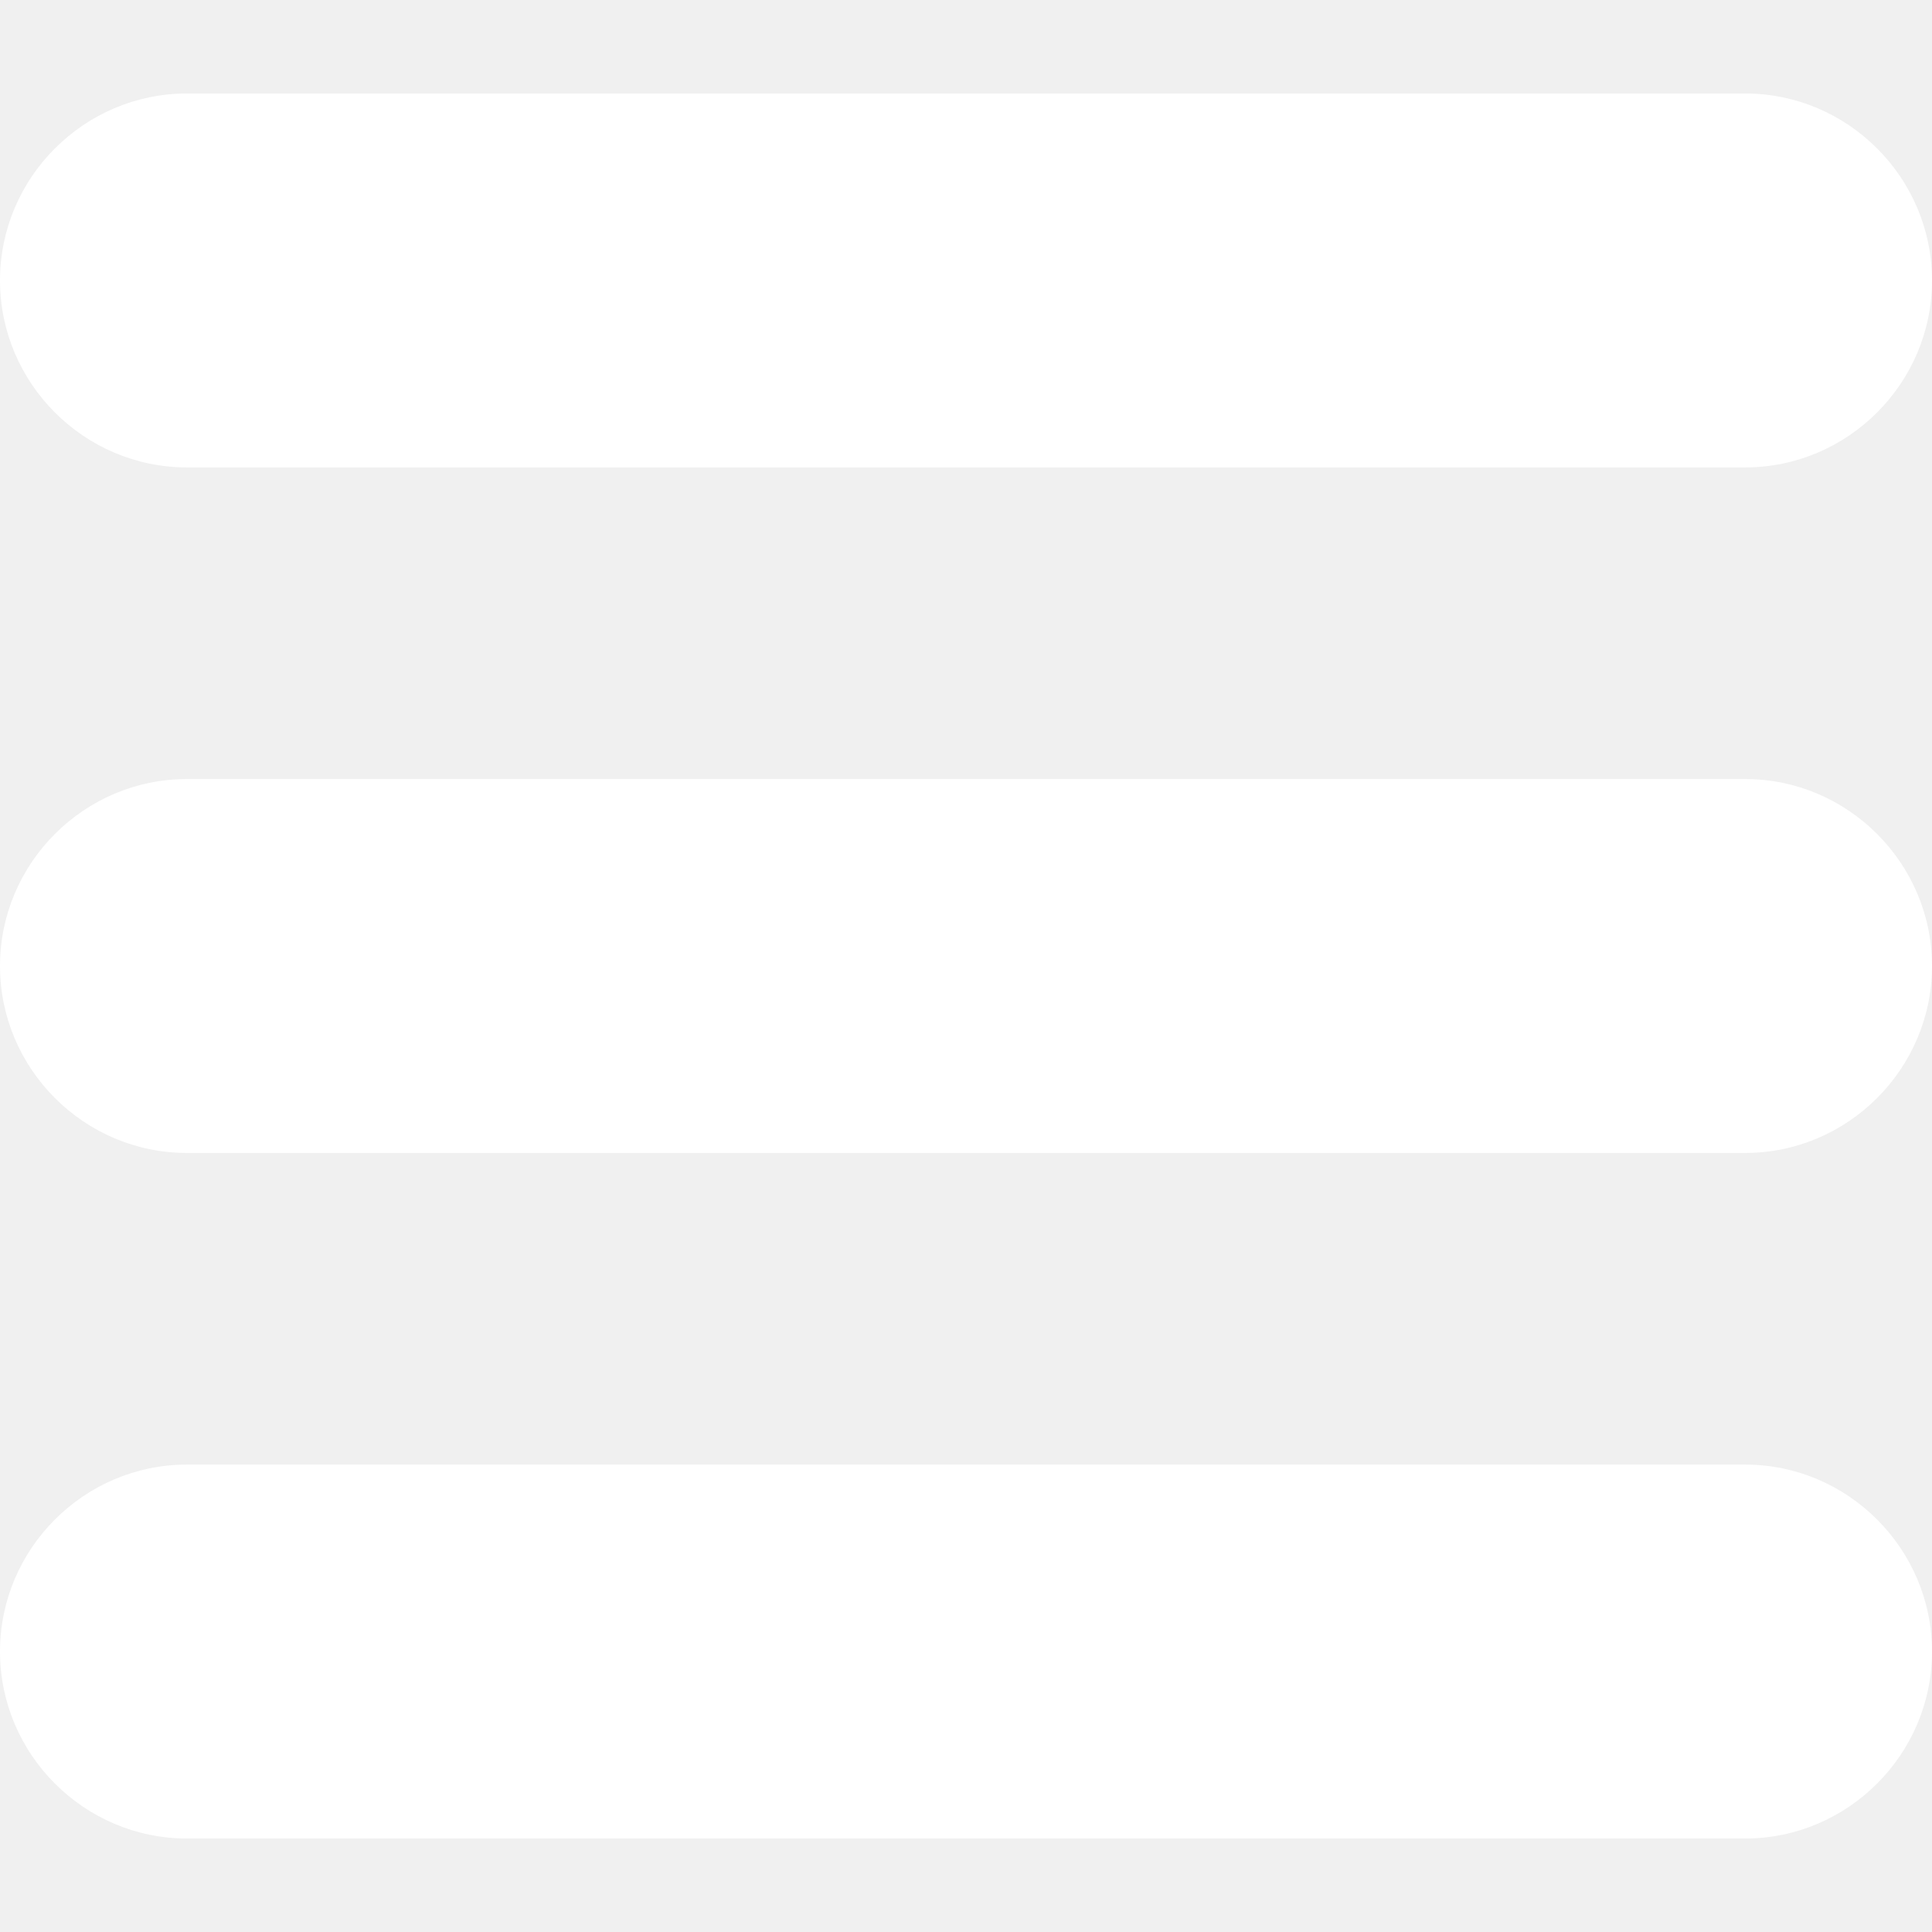
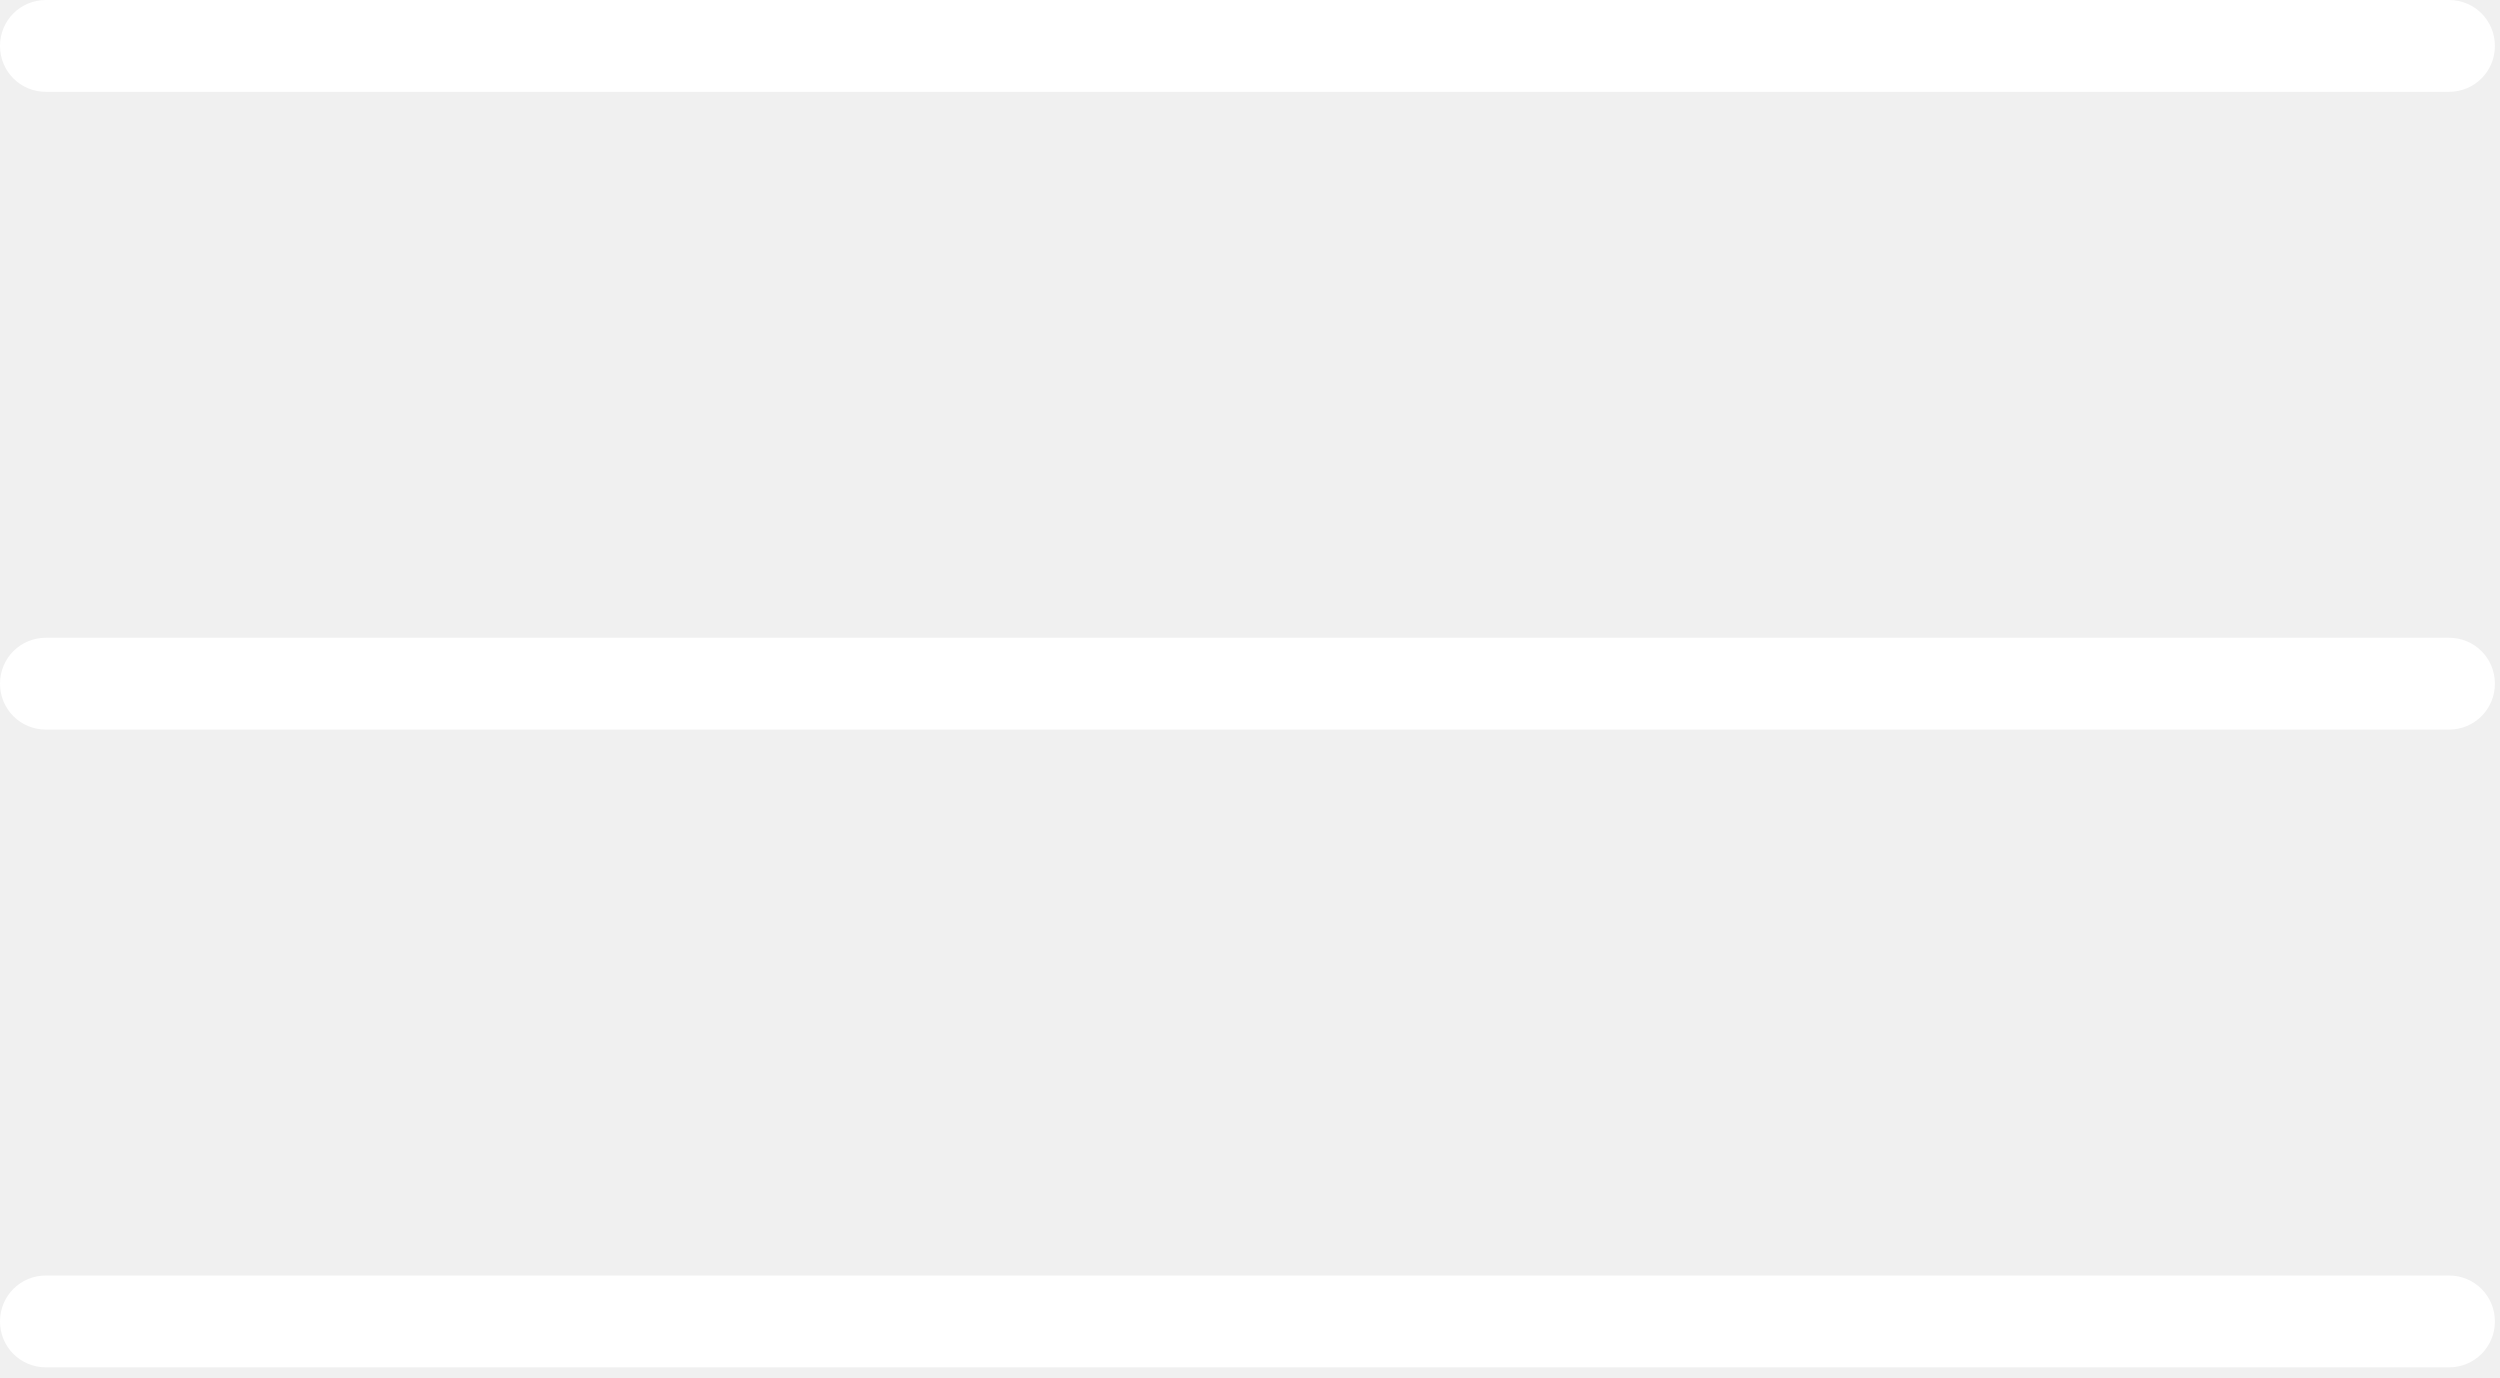
- <svg xmlns="http://www.w3.org/2000/svg" version="1.1" id="Capa_1" x="0px" y="0px" width="512px" height="512px" viewBox="0 0 124 124" style="enable-background:new 0 0 124 124;" xml:space="preserve">
-   <g>
-     <path d="M112,6H12C5.4,6,0,11.4,0,18s5.4,12,12,12h100c6.6,0,12-5.4,12-12S118.6,6,112,6z" fill="#FFFFFF" />
-     <path d="M112,50H12C5.4,50,0,55.4,0,62c0,6.6,5.4,12,12,12h100c6.6,0,12-5.4,12-12C124,55.4,118.6,50,112,50z" fill="#FFFFFF" />
-     <path d="M112,94H12c-6.6,0-12,5.4-12,12s5.4,12,12,12h100c6.6,0,12-5.4,12-12S118.6,94,112,94z" fill="#FFFFFF" />
+ <svg xmlns="http://www.w3.org/2000/svg" width="98px" height="54px" viewBox="0 0 98 54" version="1.1">
+   <defs />
+   <g id="Page-1" stroke="none" stroke-width="1" fill="none" fill-rule="evenodd">
+     <g id="icon-bugermenu" fill="#FFFFFF" fill-rule="nonzero">
+       <path d="M96,0 L1.8,0 C0.8,0 0,0.8 0,1.8 C0,2.8 0.8,3.6 1.8,3.6 L96,3.6 C97,3.6 97.8,2.8 97.8,1.8 C97.8,0.8 97,0 96,0 Z" id="Shape" />
+       <path d="M96,25 L1.8,25 C0.8,25 0,25.8 0,26.8 C0,27.8 0.8,28.6 1.8,28.6 L96,28.6 C97,28.6 97.8,27.8 97.8,26.8 C97.8,25.8 97,25 96,25 Z" id="Shape" />
+       <path d="M96,50 L1.8,50 C0.8,50 0,50.8 0,51.8 C0,52.8 0.8,53.6 1.8,53.6 L96,53.6 C97,53.6 97.8,52.8 97.8,51.8 C97.8,50.8 97,50 96,50 Z" id="Shape" />
+     </g>
  </g>
-   <g>
- </g>
-   <g>
- </g>
-   <g>
- </g>
-   <g>
- </g>
-   <g>
- </g>
-   <g>
- </g>
-   <g>
- </g>
-   <g>
- </g>
-   <g>
- </g>
-   <g>
- </g>
-   <g>
- </g>
-   <g>
- </g>
-   <g>
- </g>
-   <g>
- </g>
-   <g>
- </g>
</svg>
